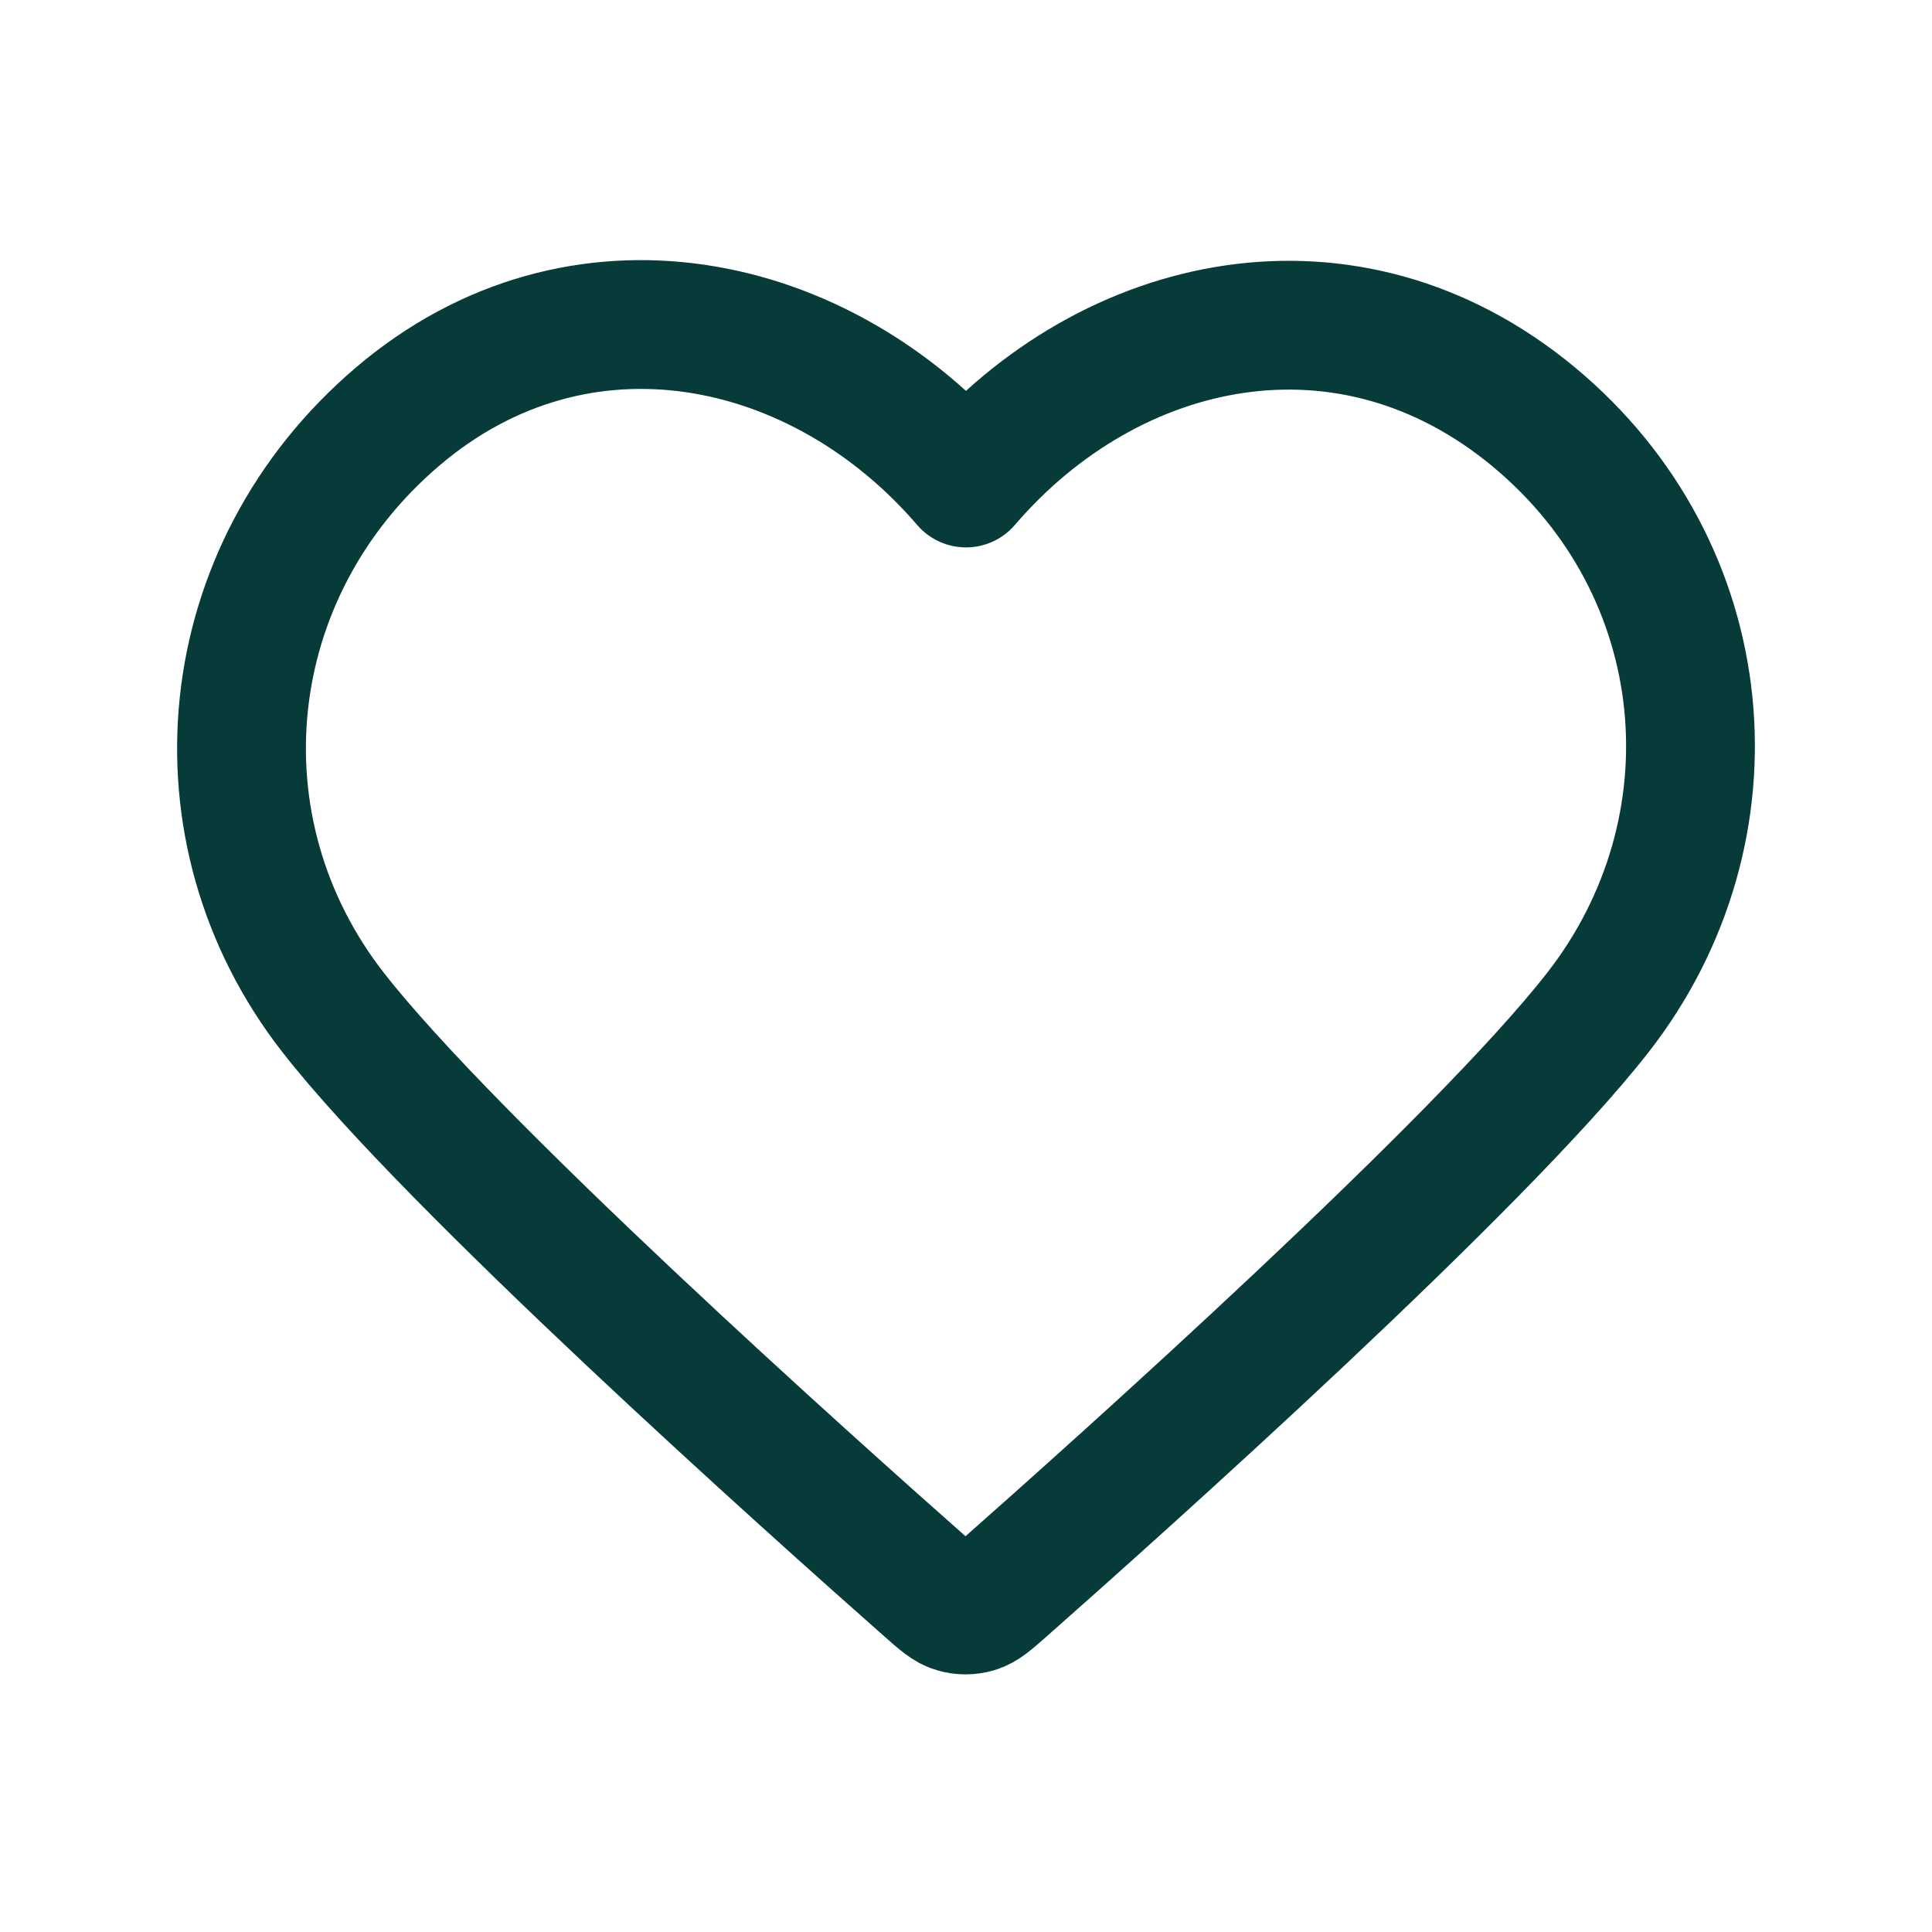
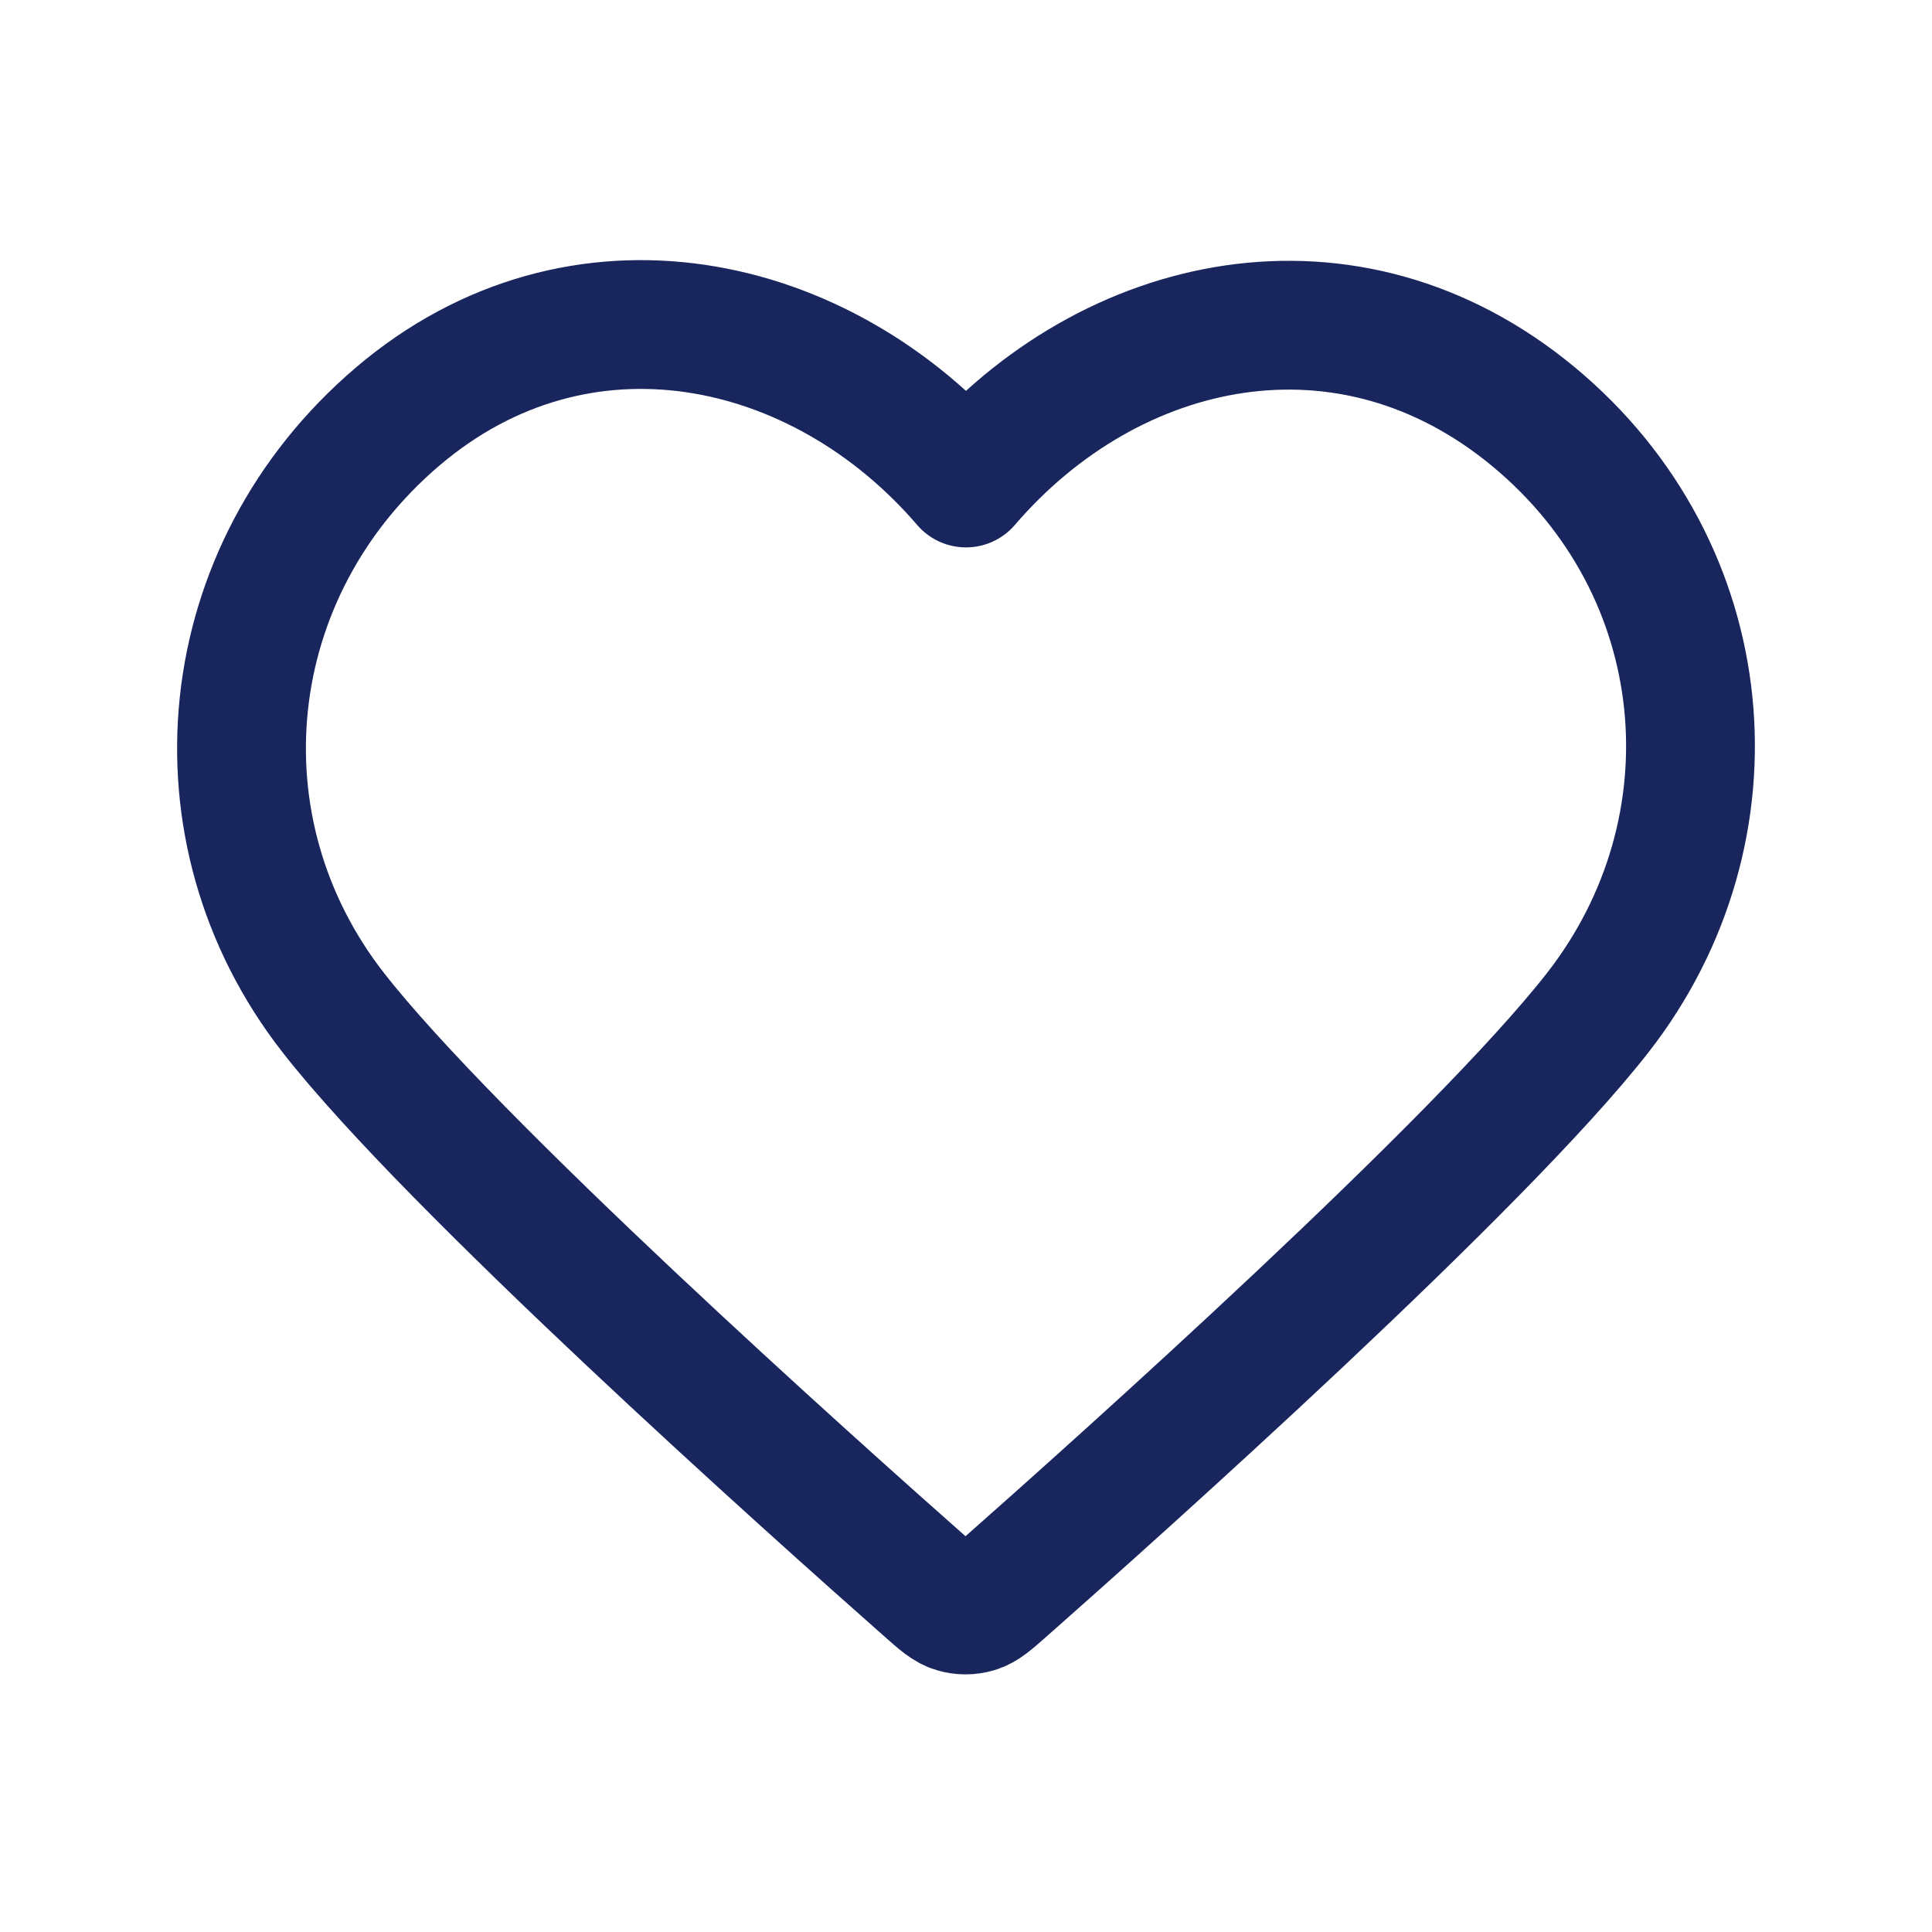
<svg xmlns="http://www.w3.org/2000/svg" width="24" height="24" viewBox="0 0 24 24" fill="none">
-   <path fill-rule="evenodd" clip-rule="evenodd" d="M12 6C10.201 3.903 7.194 3.255 4.939 5.175C2.685 7.095 2.367 10.306 4.138 12.577C5.61 14.465 10.065 18.448 11.525 19.737C11.688 19.881 11.77 19.953 11.865 19.981C11.948 20.006 12.039 20.006 12.123 19.981C12.218 19.953 12.299 19.881 12.463 19.737C13.923 18.448 18.378 14.465 19.85 12.577C21.62 10.306 21.342 7.075 19.048 5.175C16.755 3.275 13.799 3.903 12 6Z" stroke="#073B3A" stroke-width="1.6" stroke-linecap="round" stroke-linejoin="round" />
+   <path fill-rule="evenodd" clip-rule="evenodd" d="M12 6C10.201 3.903 7.194 3.255 4.939 5.175C2.685 7.095 2.367 10.306 4.138 12.577C5.61 14.465 10.065 18.448 11.525 19.737C11.688 19.881 11.77 19.953 11.865 19.981C11.948 20.006 12.039 20.006 12.123 19.981C12.218 19.953 12.299 19.881 12.463 19.737C13.923 18.448 18.378 14.465 19.85 12.577C21.62 10.306 21.342 7.075 19.048 5.175C16.755 3.275 13.799 3.903 12 6Z" stroke="#19265d" stroke-width="1.6" stroke-linecap="round" stroke-linejoin="round" />
</svg>
